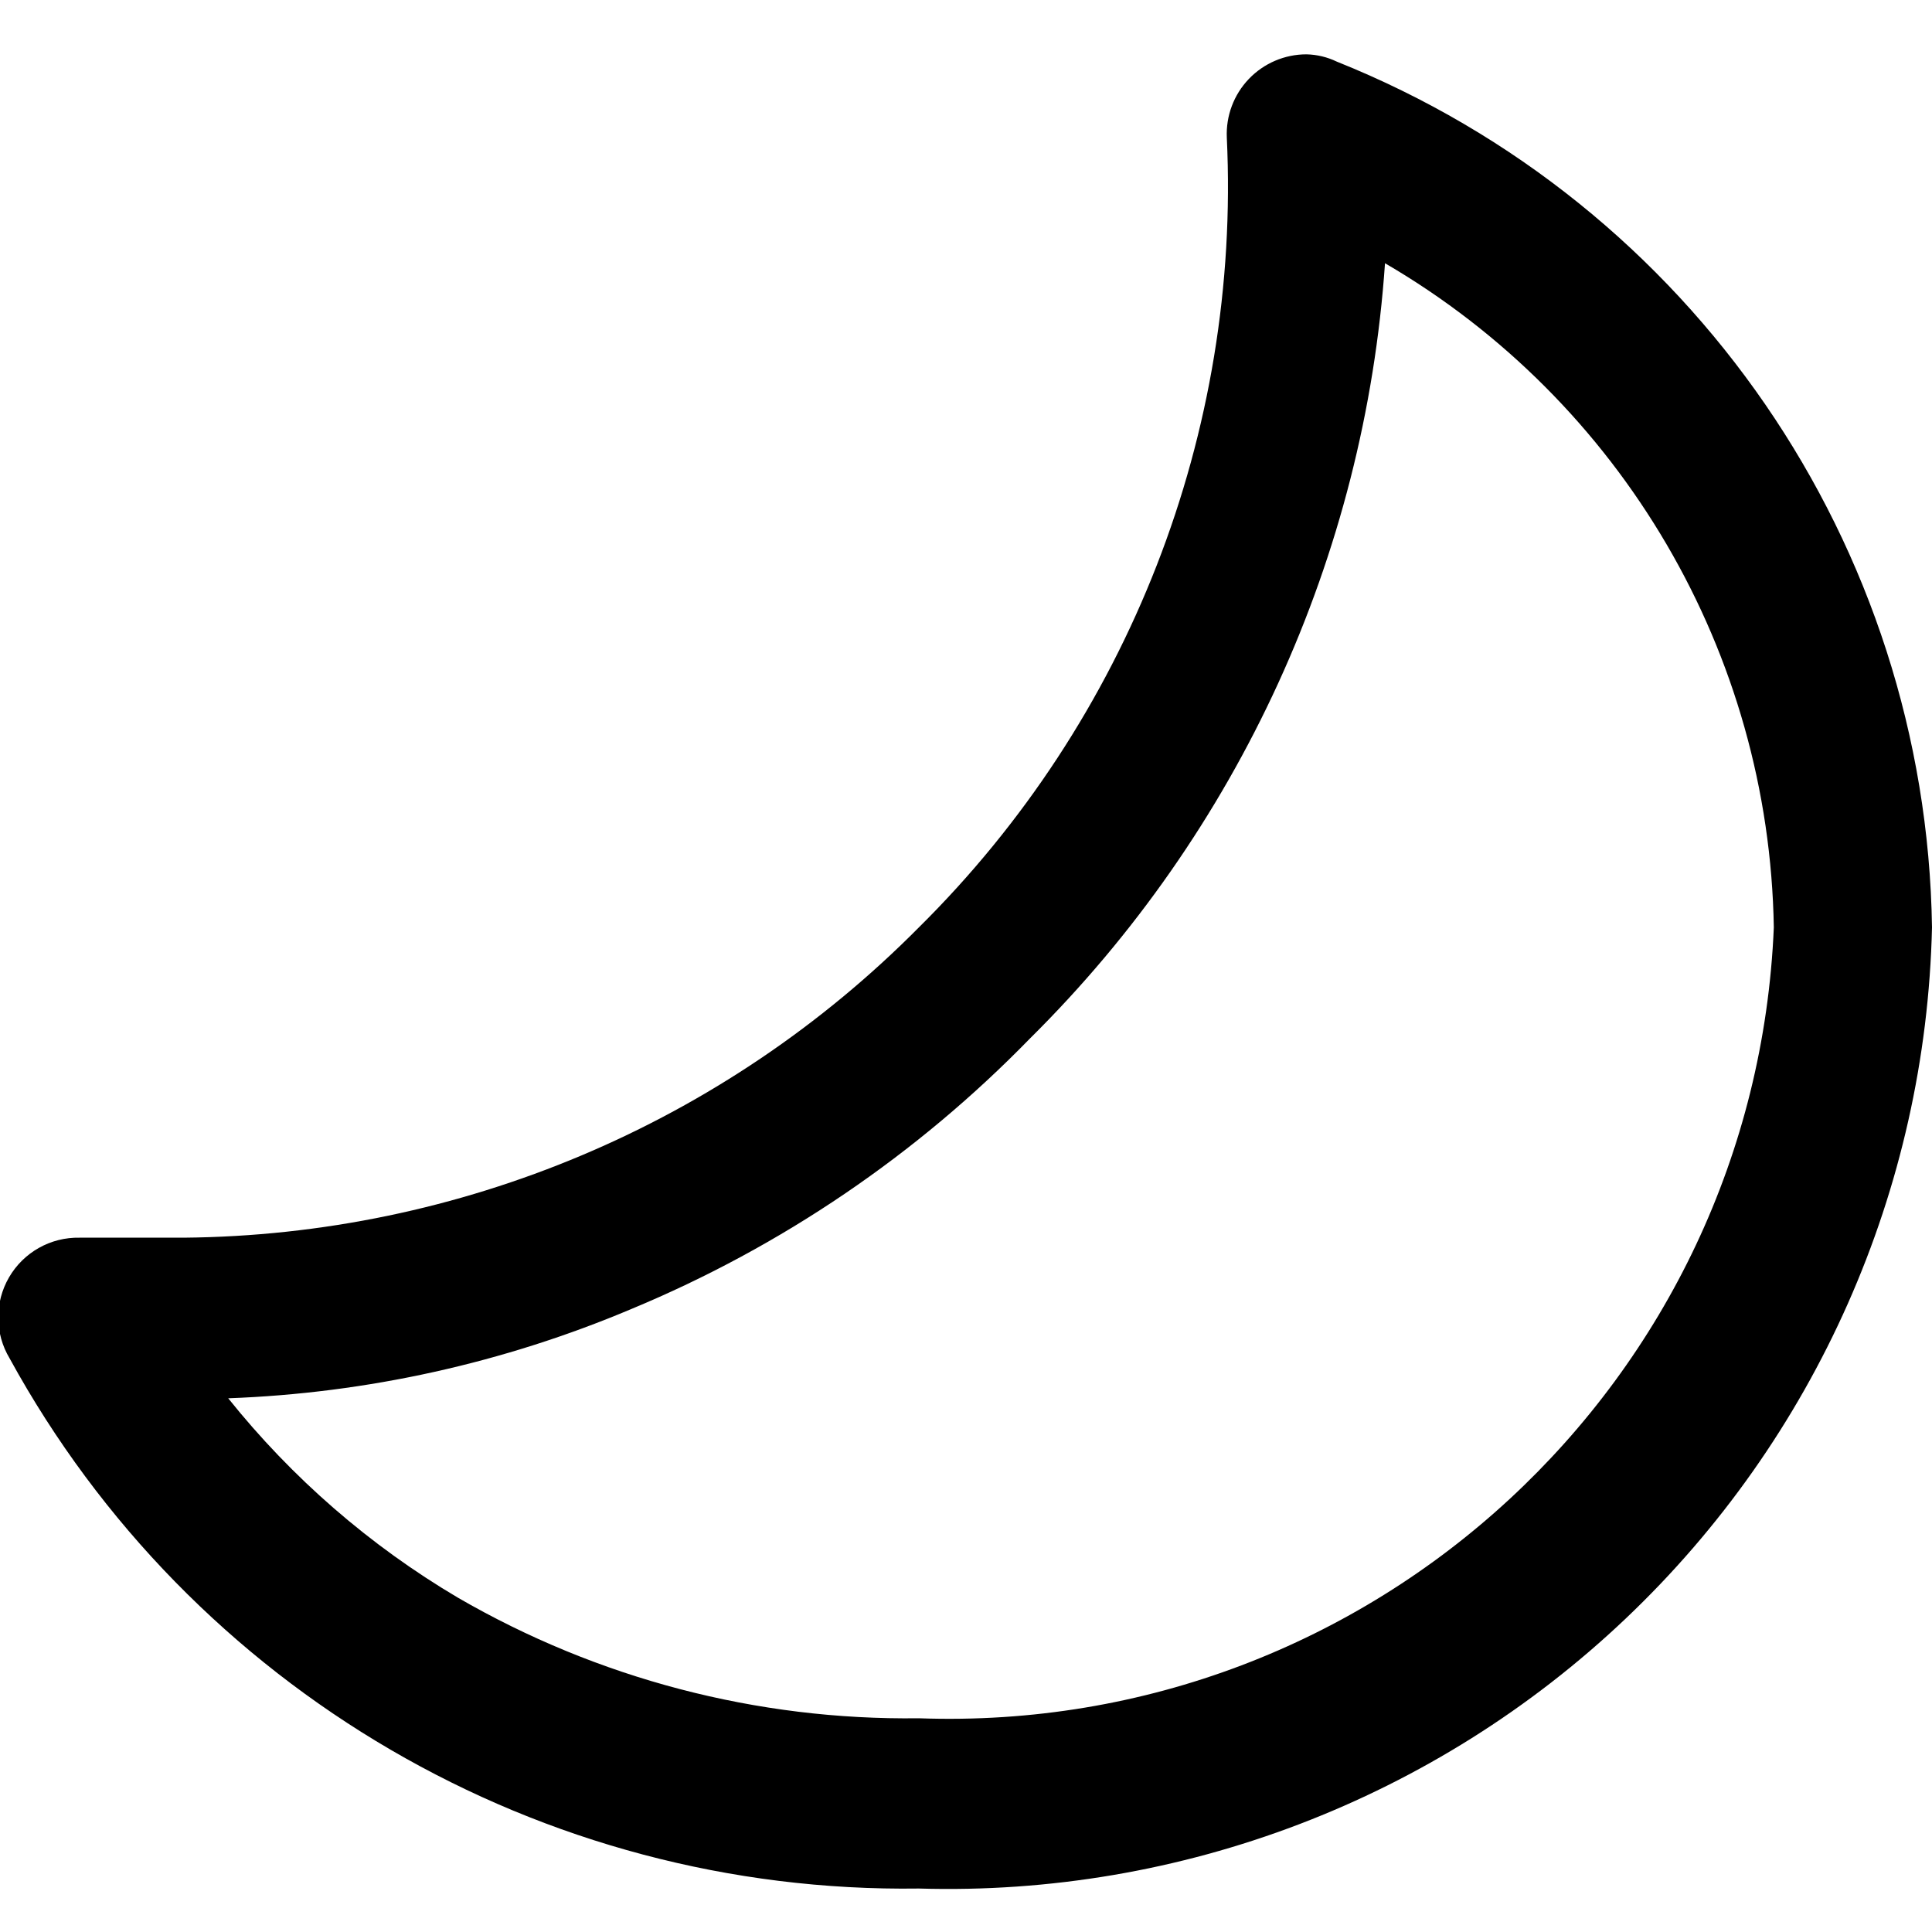
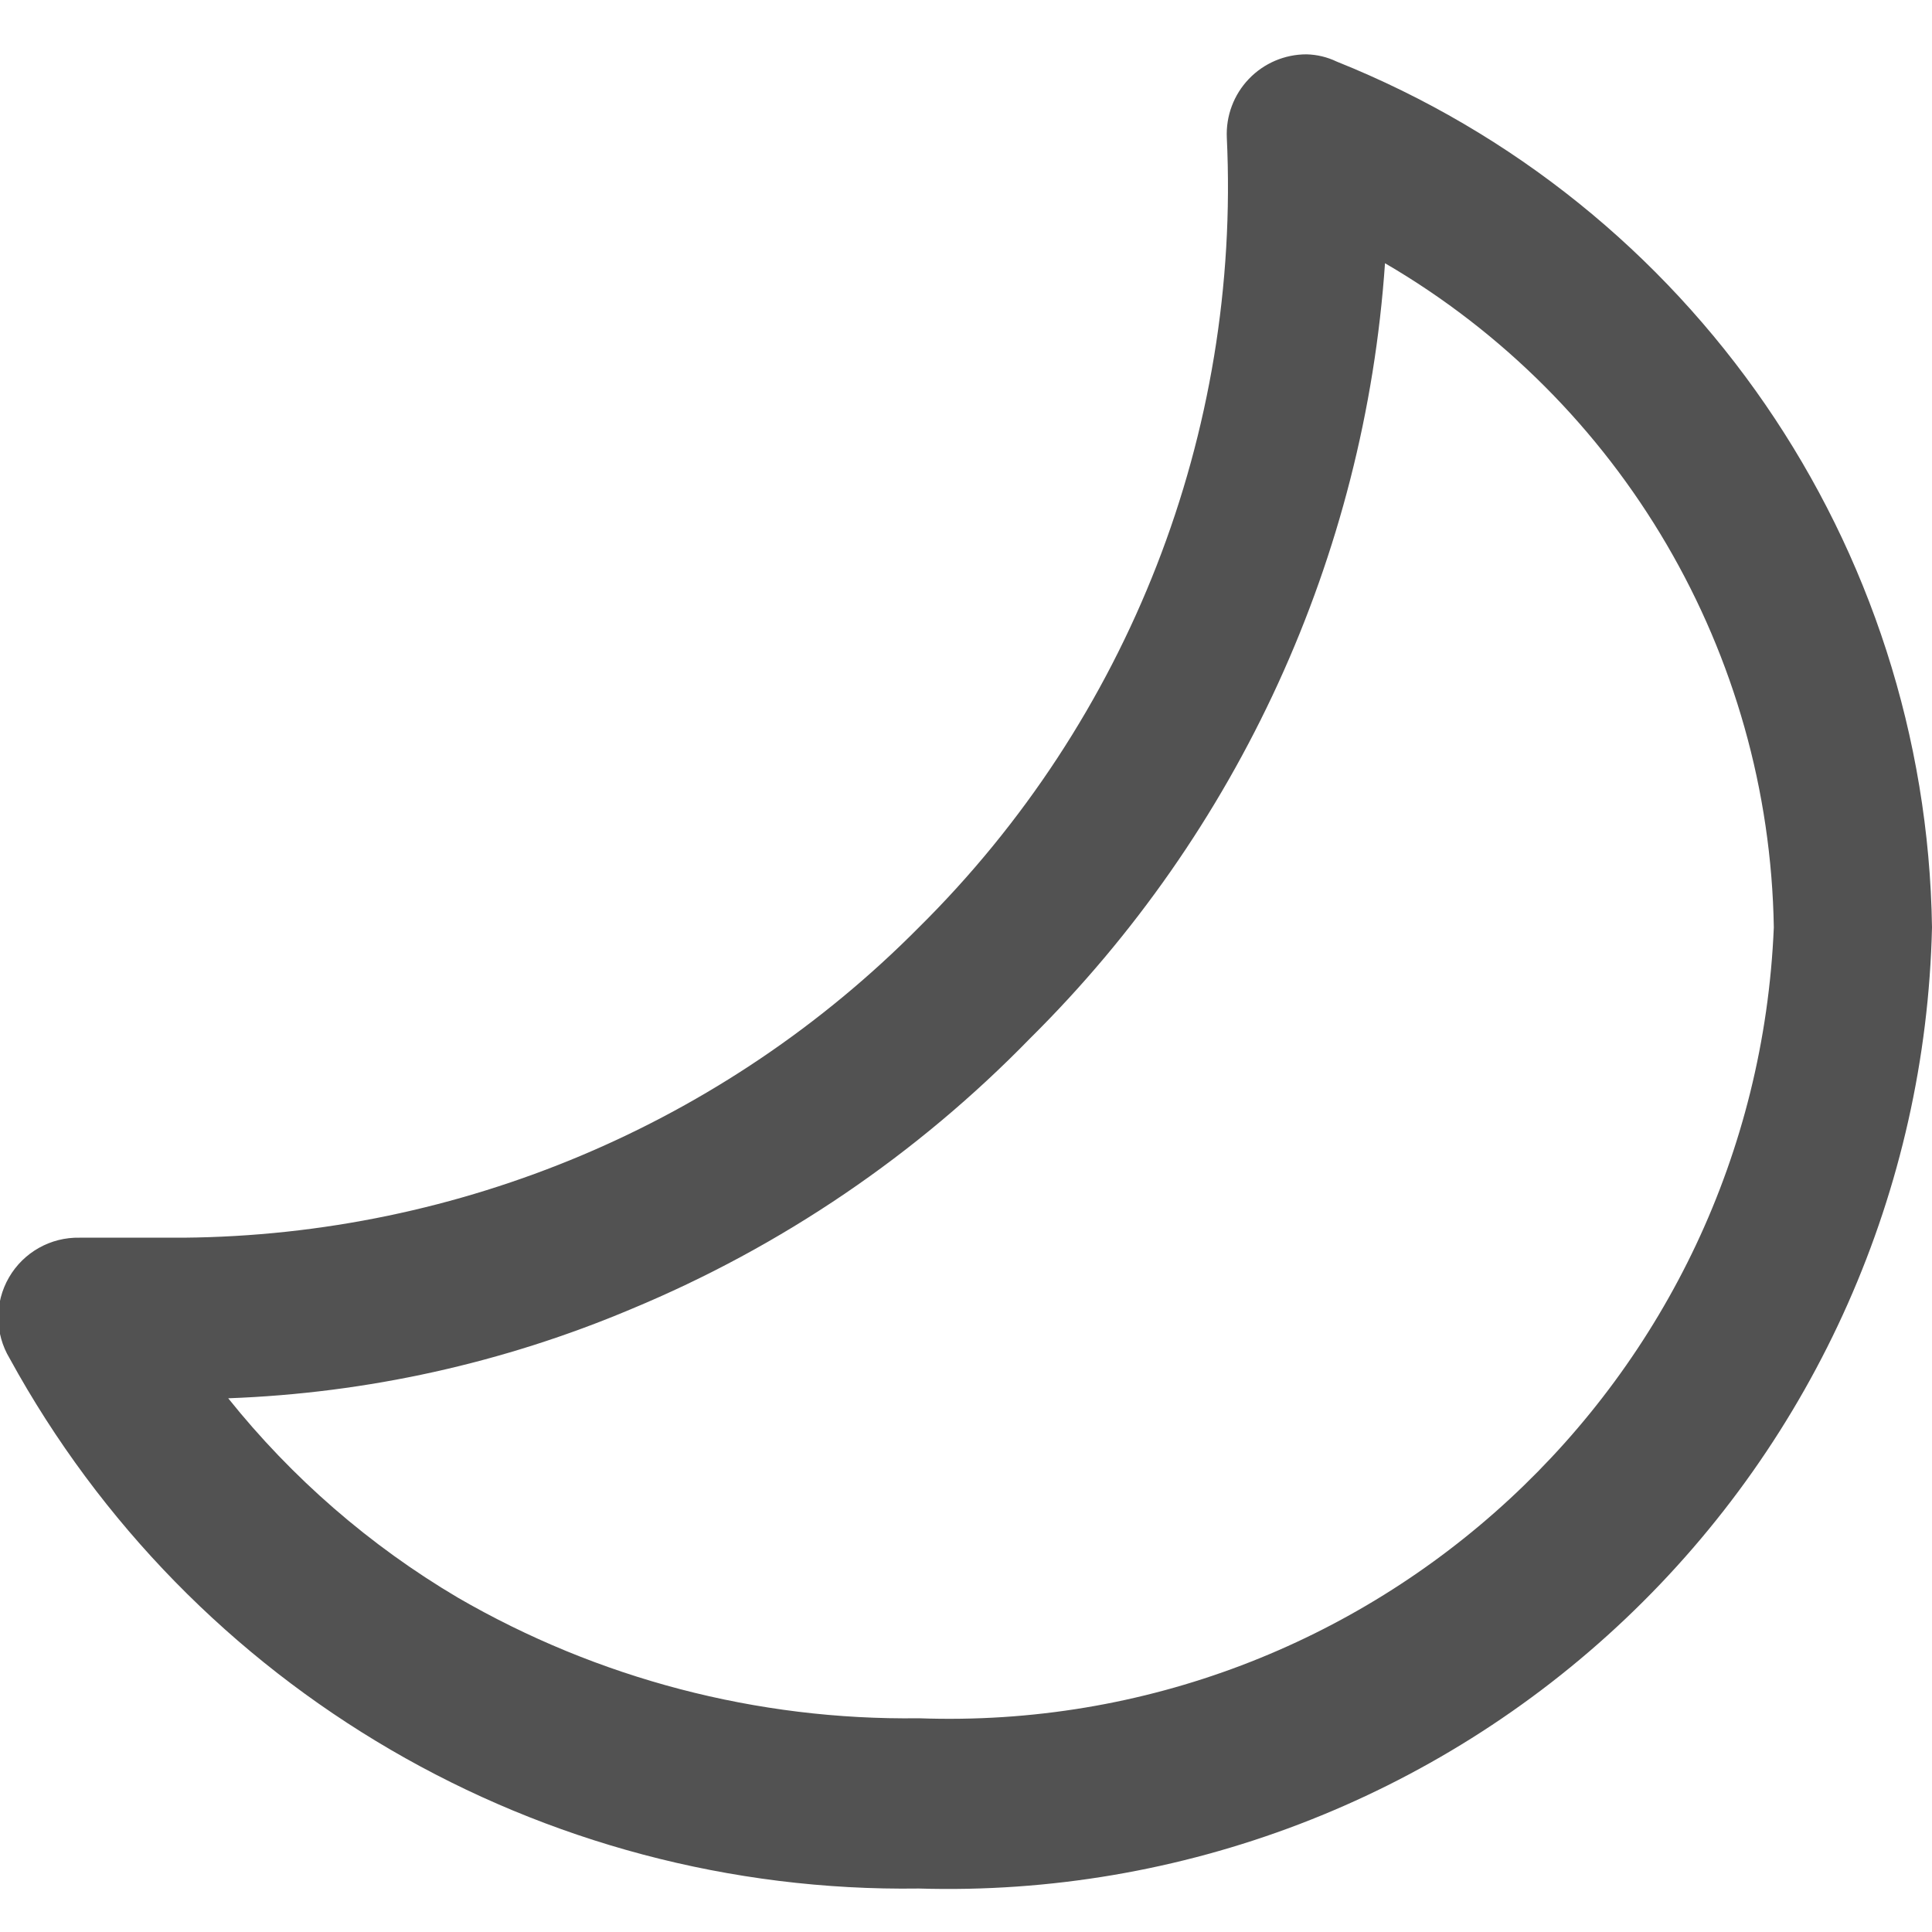
- <svg xmlns="http://www.w3.org/2000/svg" fill="#000000" width="800px" height="800px" viewBox="0 0 16 16">
+ <svg xmlns="http://www.w3.org/2000/svg" fill="#525252" width="800px" height="800px" viewBox="0 0 16 16">
  <path d="M11.47 2.18a6.49 6.49 0 0 1 3.22 5.5 6.84 6.84 0 0 1-7.08 6.55 7.42 7.42 0 0 1-3.82-1 7 7 0 0 1-1.9-1.65 9.47 9.47 0 0 0 3.34-.74 9.92 9.92 0 0 0 3.3-2.24 10 10 0 0 0 2.94-6.42M10.82.45a.66.66 0 0 0-.66.69 8.63 8.63 0 0 1-2.55 6.54 8.68 8.68 0 0 1-6.09 2.57H.66a.66.66 0 0 0-.58 1 8.45 8.45 0 0 0 7.53 4.39A8.15 8.15 0 0 0 16 7.68 7.85 7.85 0 0 0 11.07.51a.61.61 0 0 0-.25-.06z" />
</svg>
